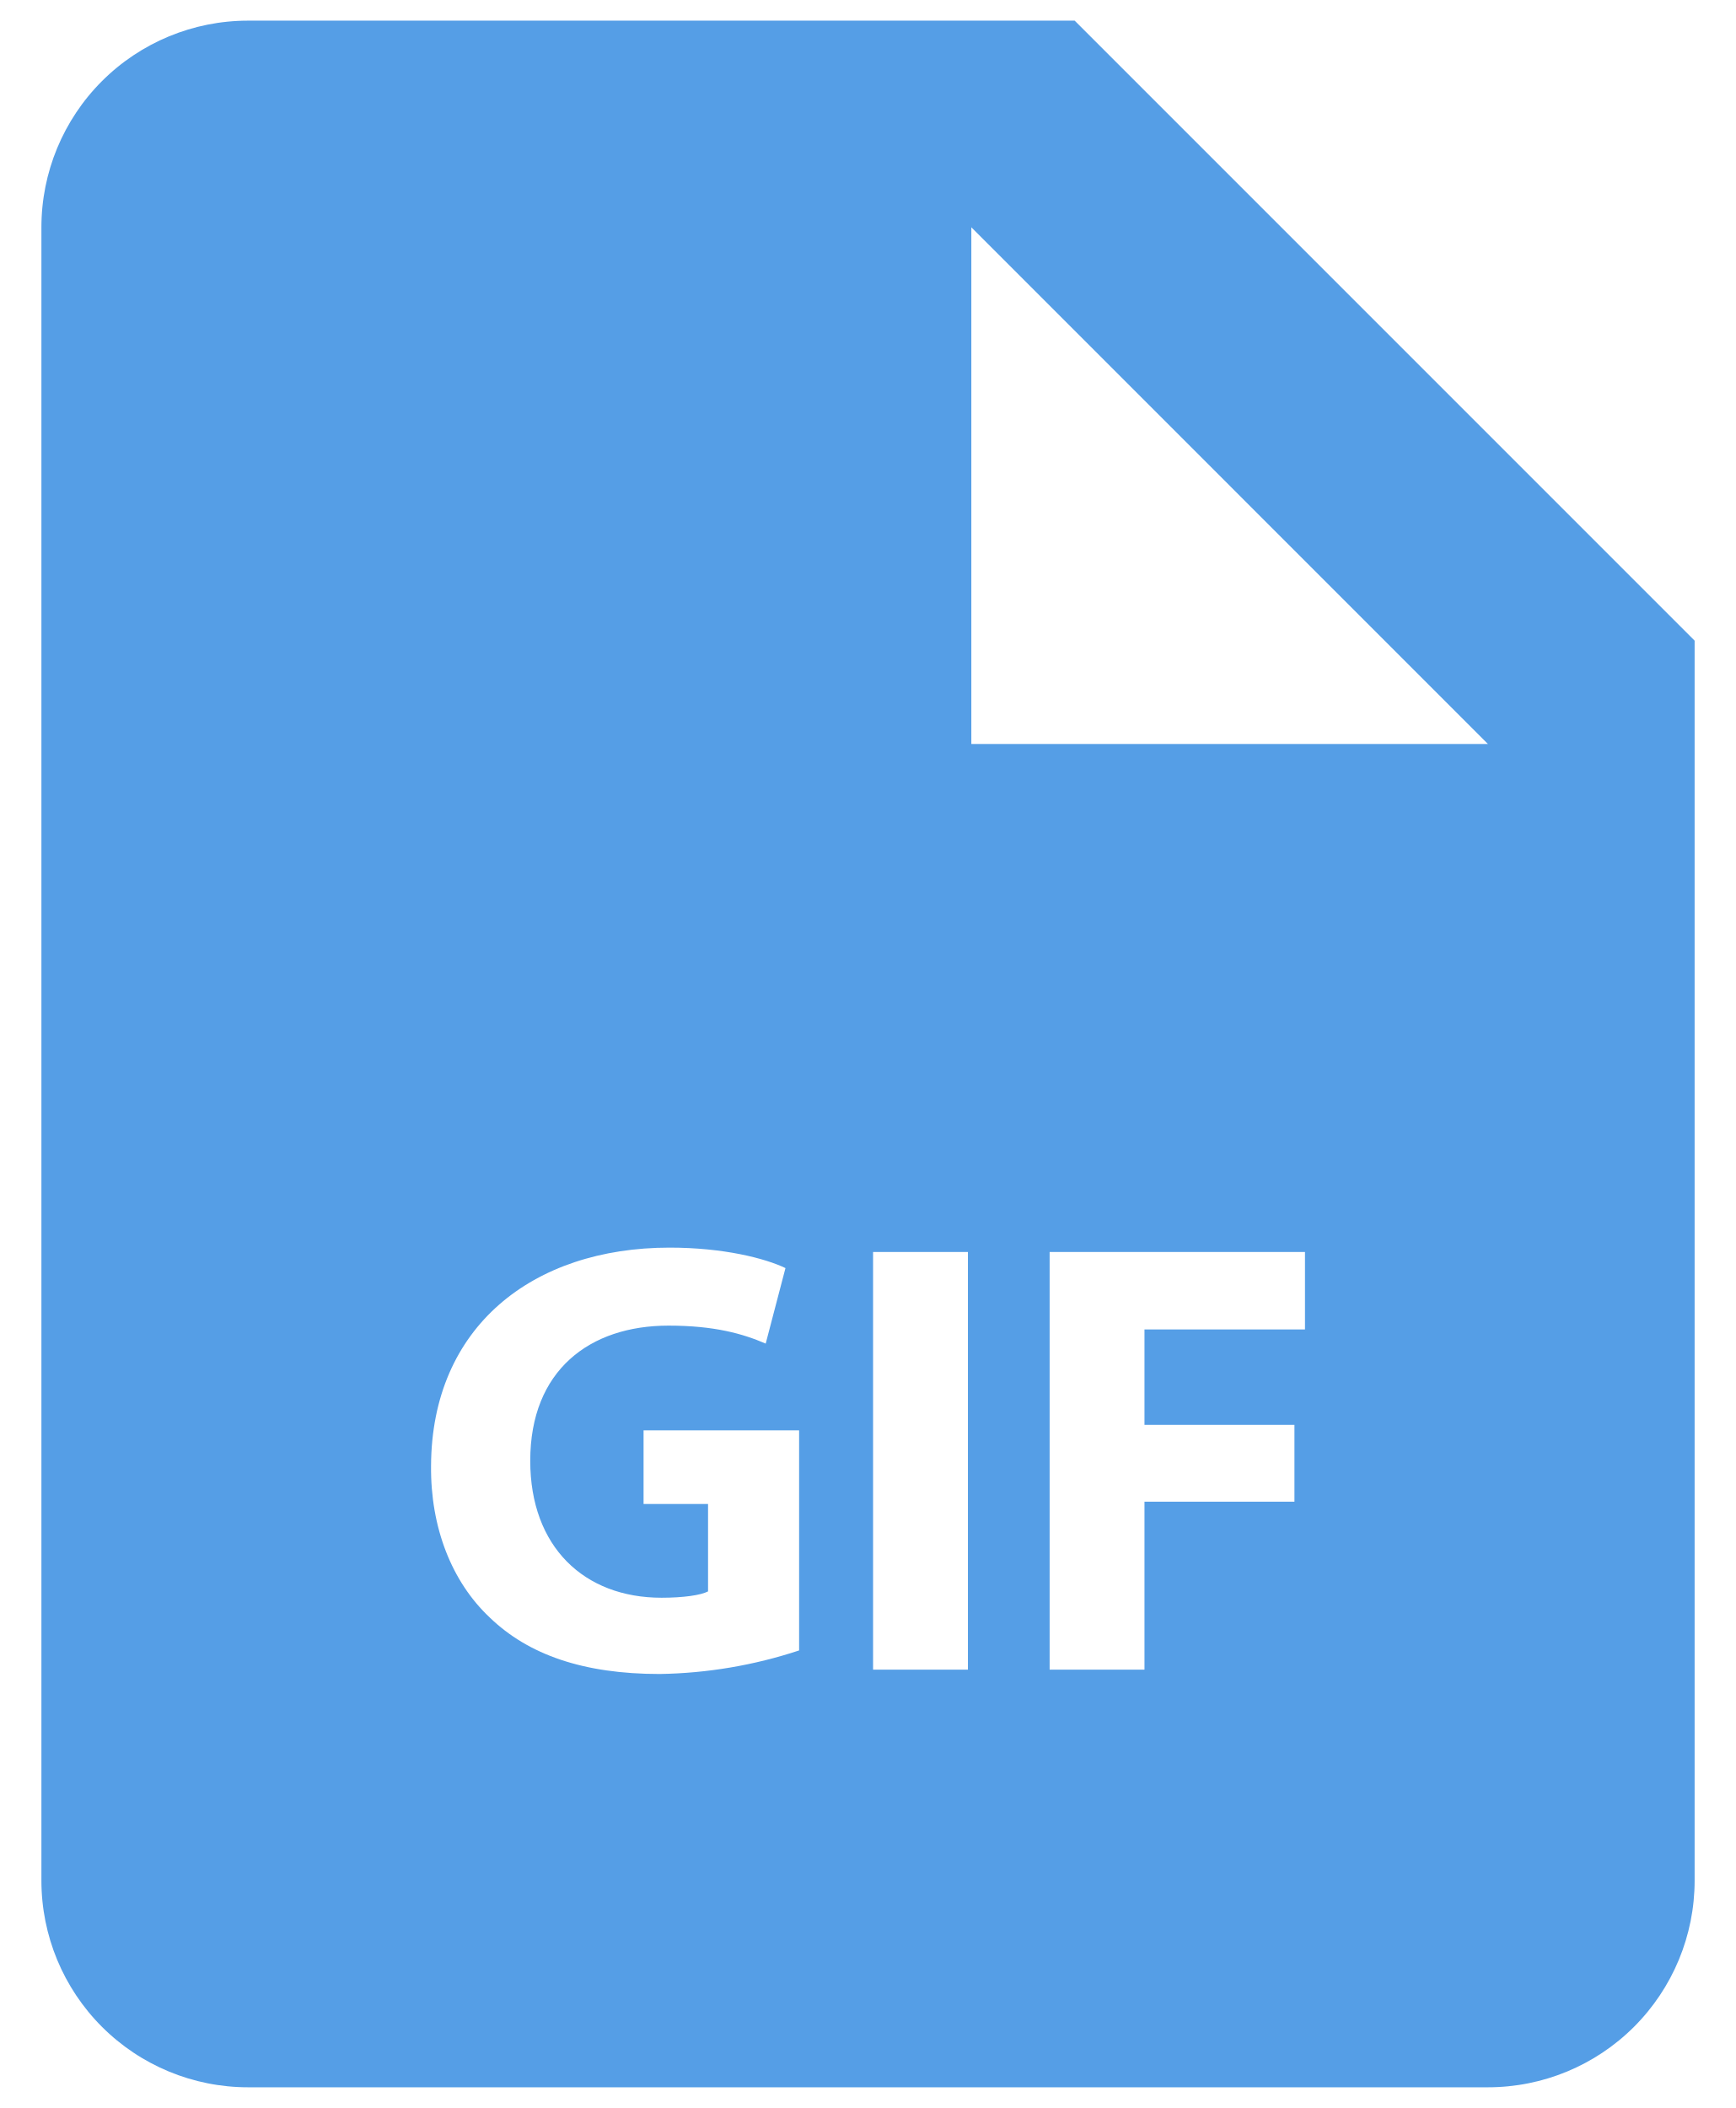
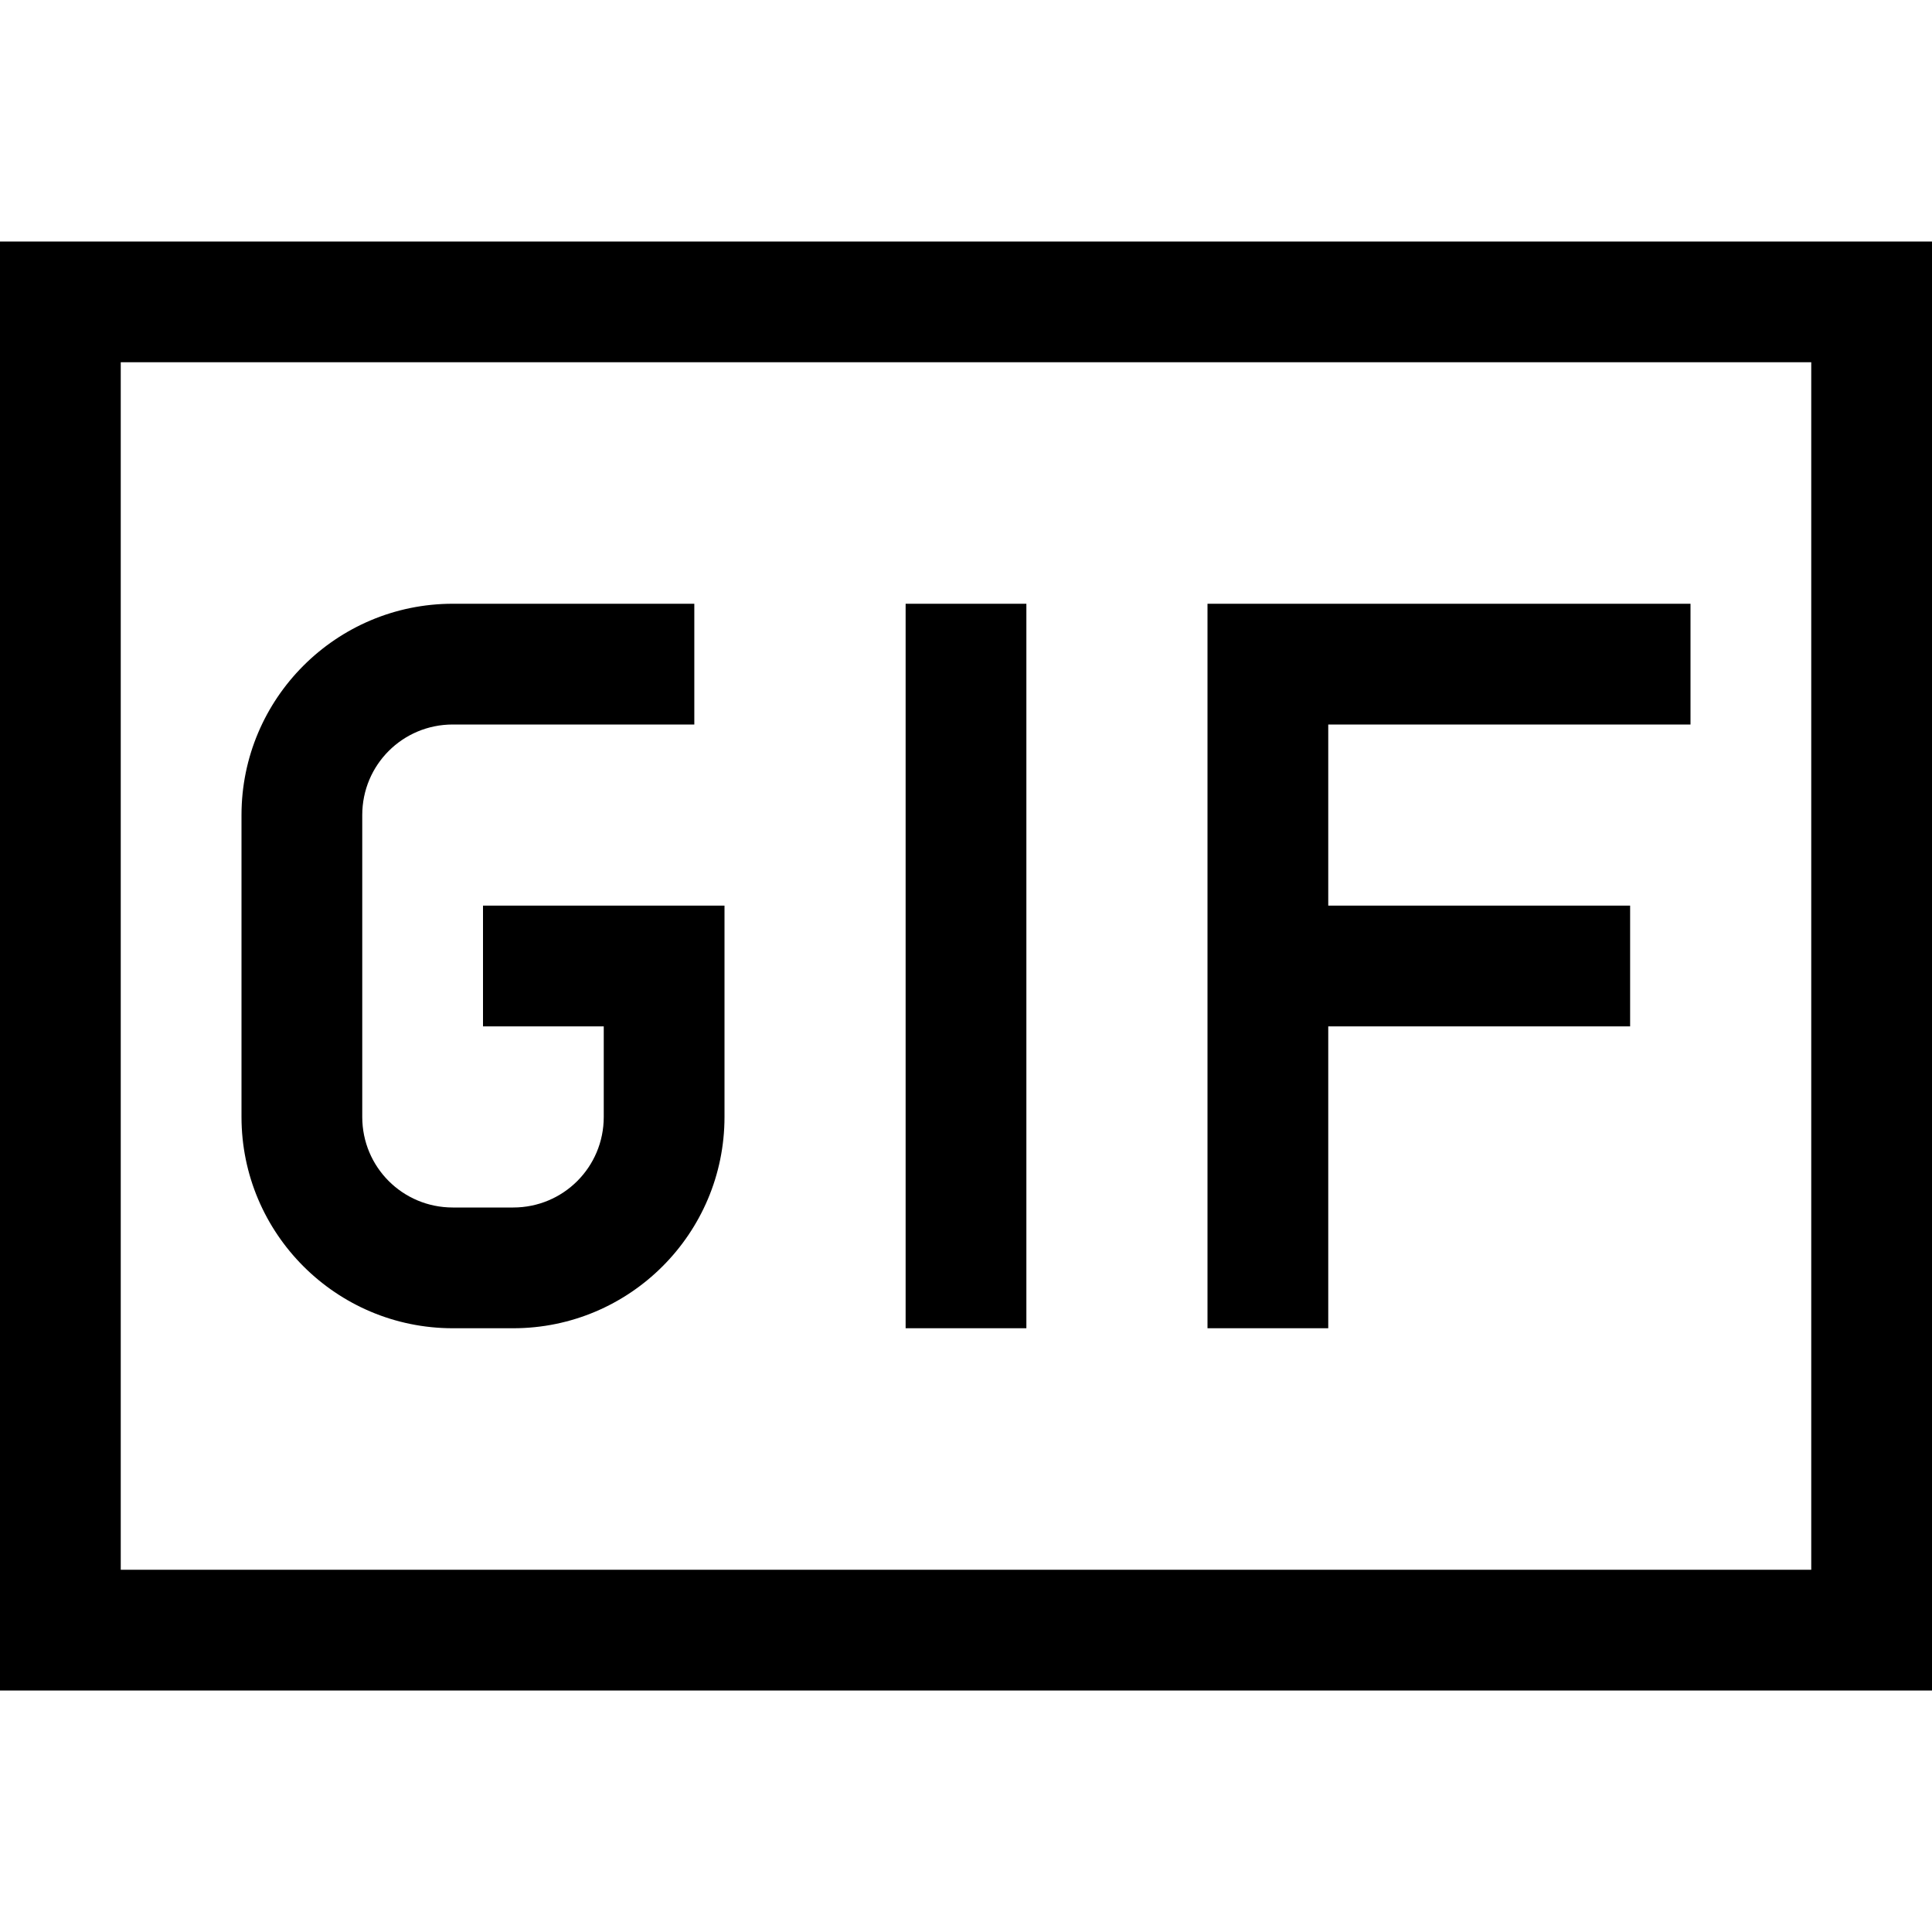
- <svg xmlns="http://www.w3.org/2000/svg" width="28" height="34" viewBox="0 0 28 34" fill="none">
-   <path d="M17.335 0.333H4.001C3.117 0.333 2.269 0.684 1.644 1.309C1.019 1.934 0.668 2.782 0.668 3.666V30.333C0.668 31.217 1.019 32.065 1.644 32.69C2.269 33.315 3.117 33.666 4.001 33.666H24.001C24.885 33.666 25.733 33.315 26.358 32.69C26.983 32.065 27.335 31.217 27.335 30.333V10.333L17.335 0.333ZM12.89 26.62C12.164 26.86 11.406 26.988 10.641 27C9.413 27 8.523 26.69 7.901 26.09C7.283 25.51 6.943 24.631 6.953 23.641C6.963 21.401 8.591 20.123 10.801 20.123C11.67 20.123 12.341 20.295 12.67 20.453L12.351 21.671C11.981 21.511 11.521 21.381 10.783 21.381C9.513 21.381 8.553 22.101 8.553 23.561C8.553 24.95 9.423 25.77 10.671 25.77C11.021 25.77 11.301 25.73 11.421 25.668V24.258H10.381V23.07H12.89V26.62ZM15.613 26.93H14.083V20.193H15.613V26.93ZM21.05 21.443H18.461V22.981H20.88V24.221H18.461V26.93H16.931V20.193H21.05V21.443ZM17.335 12H15.668V3.666L24.001 12H17.335Z" fill="#559EE6" />
+ <svg xmlns="http://www.w3.org/2000/svg" viewBox="0 0 512 512">
+   <path fill="currentColor" d="M32 96l0 320 448 0 0-320-448 0zM0 64l512 0 0 384-512 0 0-384zM96 216l0 80c0 13.3 10.7 24 24 24l16 0c13.3 0 24-10.7 24-24l0-24-32 0 0-32 64 0 0 56c0 30.9-25.1 56-56 56l-16 0c-30.9 0-56-25.1-56-56l0-80c0-30.9 25.1-56 56-56l64 0 0 32-64 0c-13.3 0-24 10.7-24 24zm176-56l0 192-32 0 0-192 32 0zm64 0l112 0 0 32-96 0 0 48 80 0 0 32-80 0 0 80-32 0 0-192 16 0z" />
</svg>
